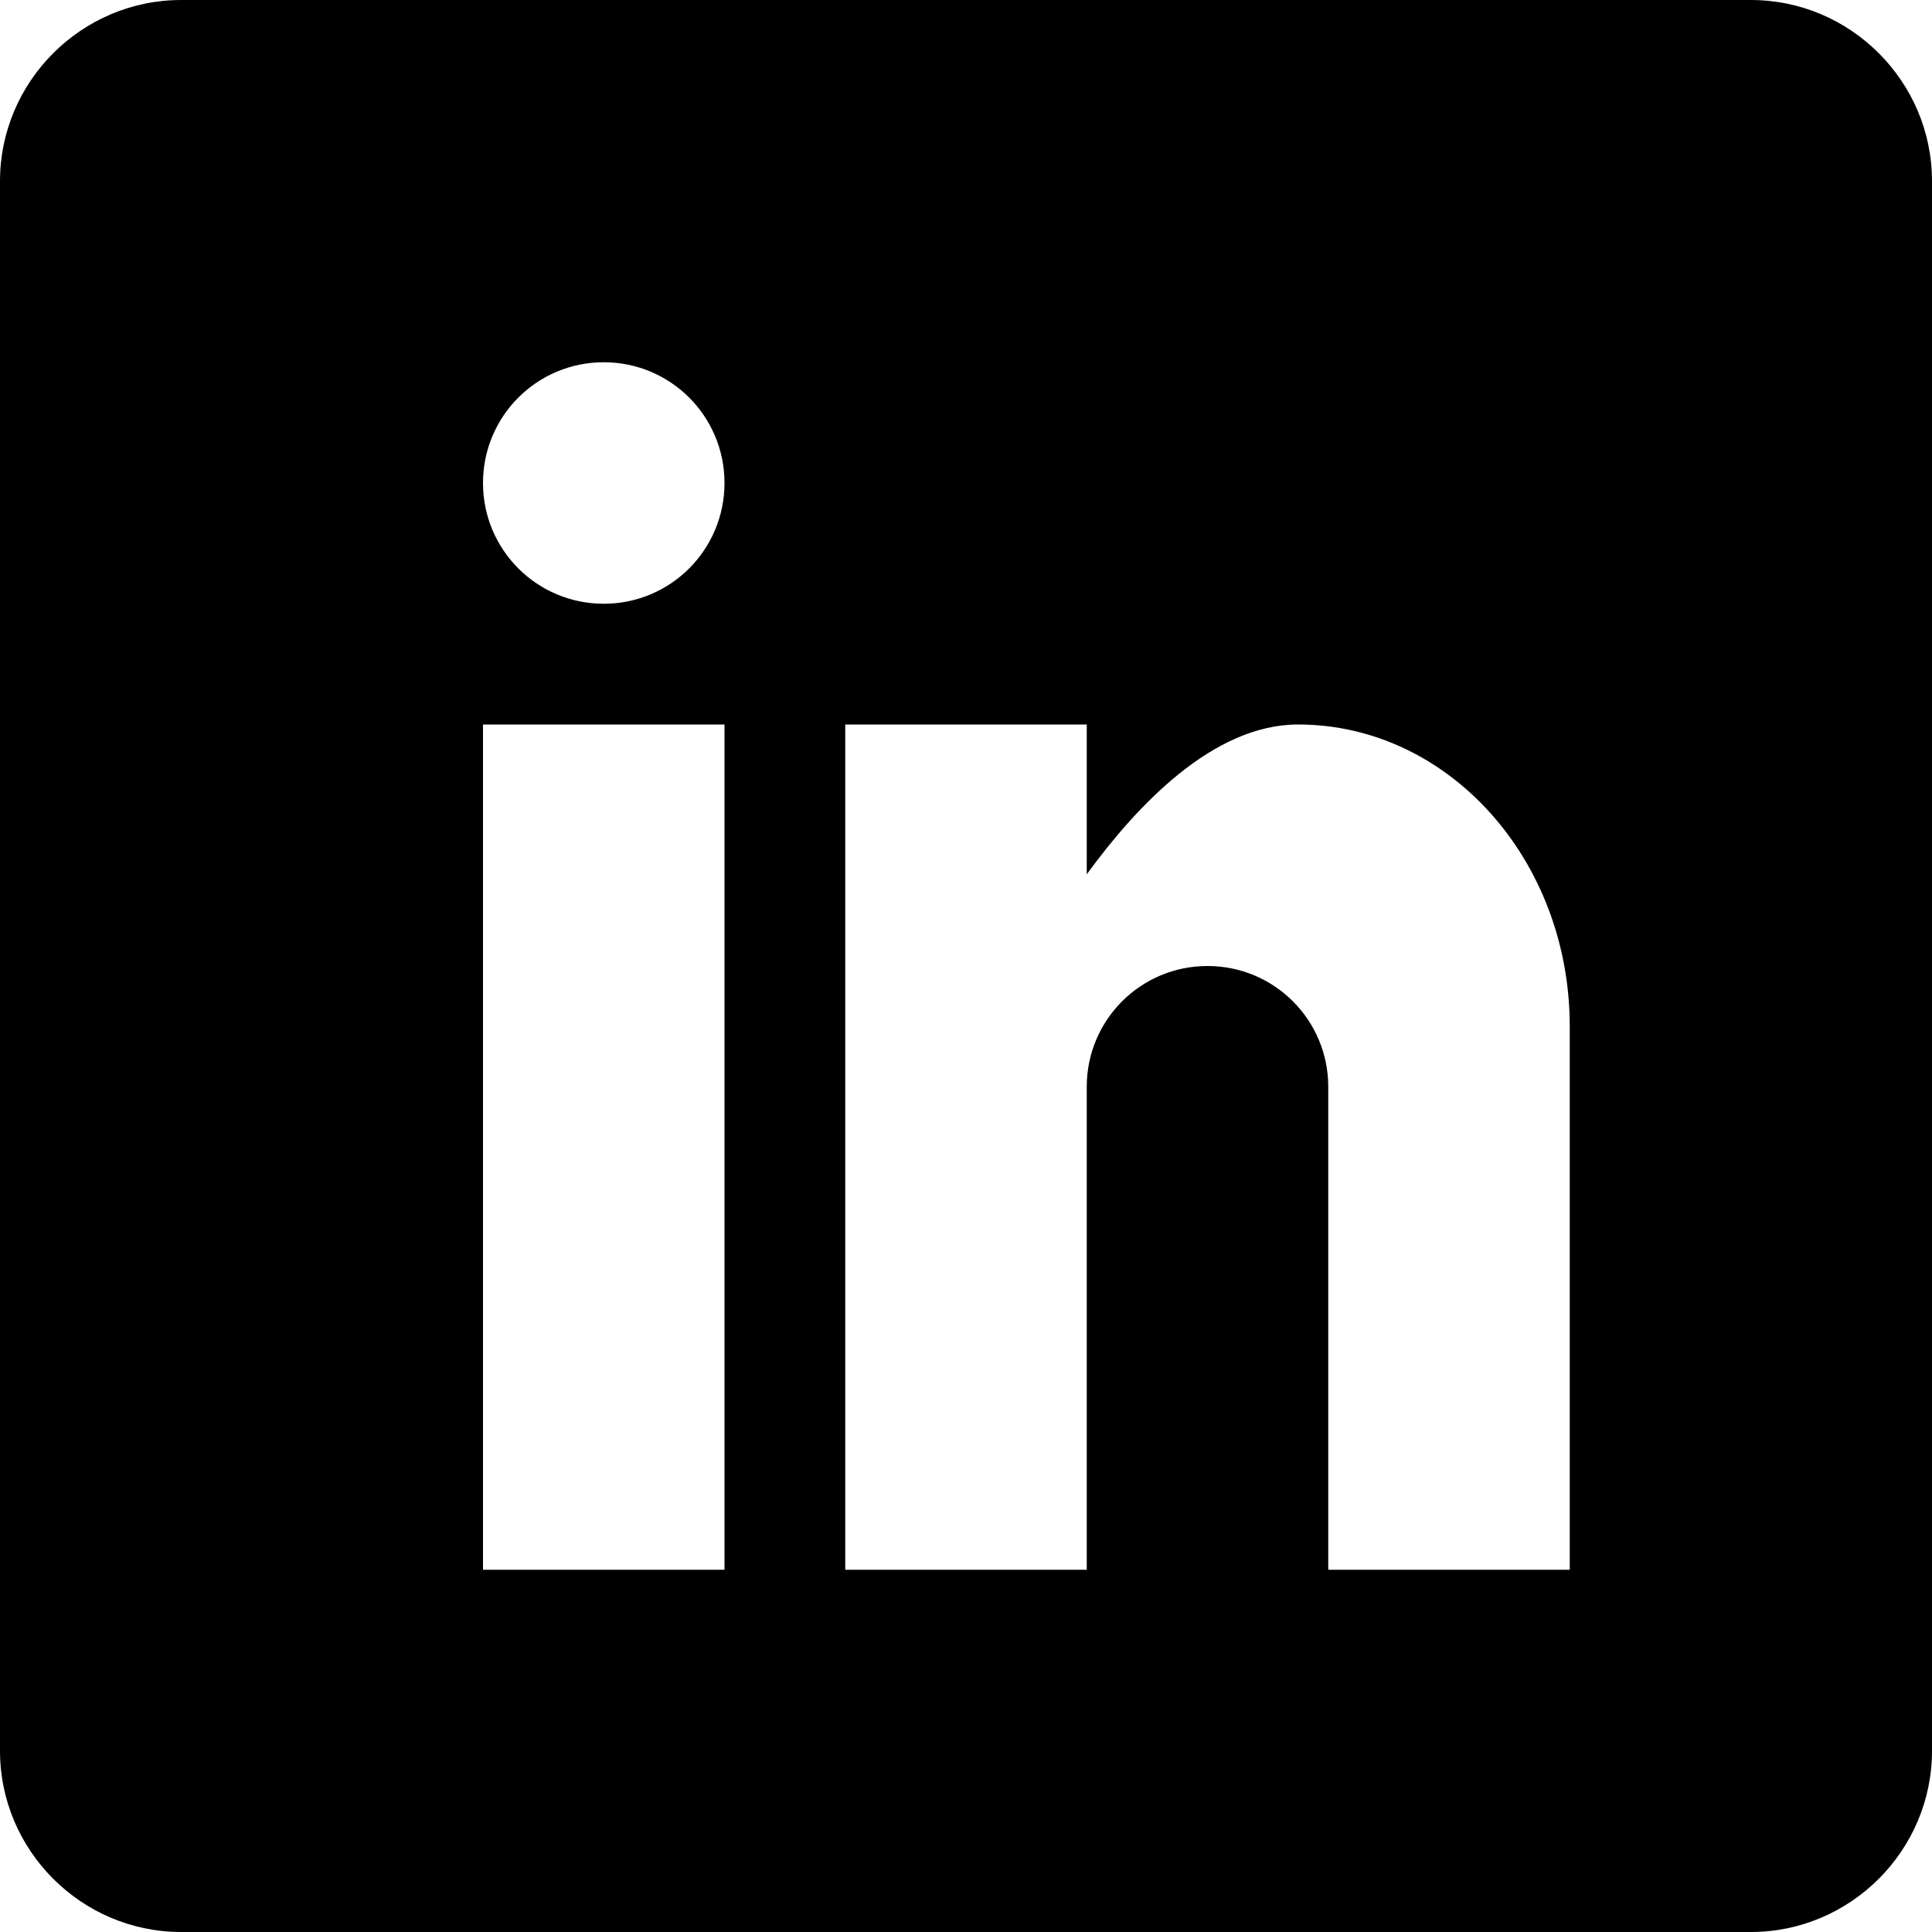
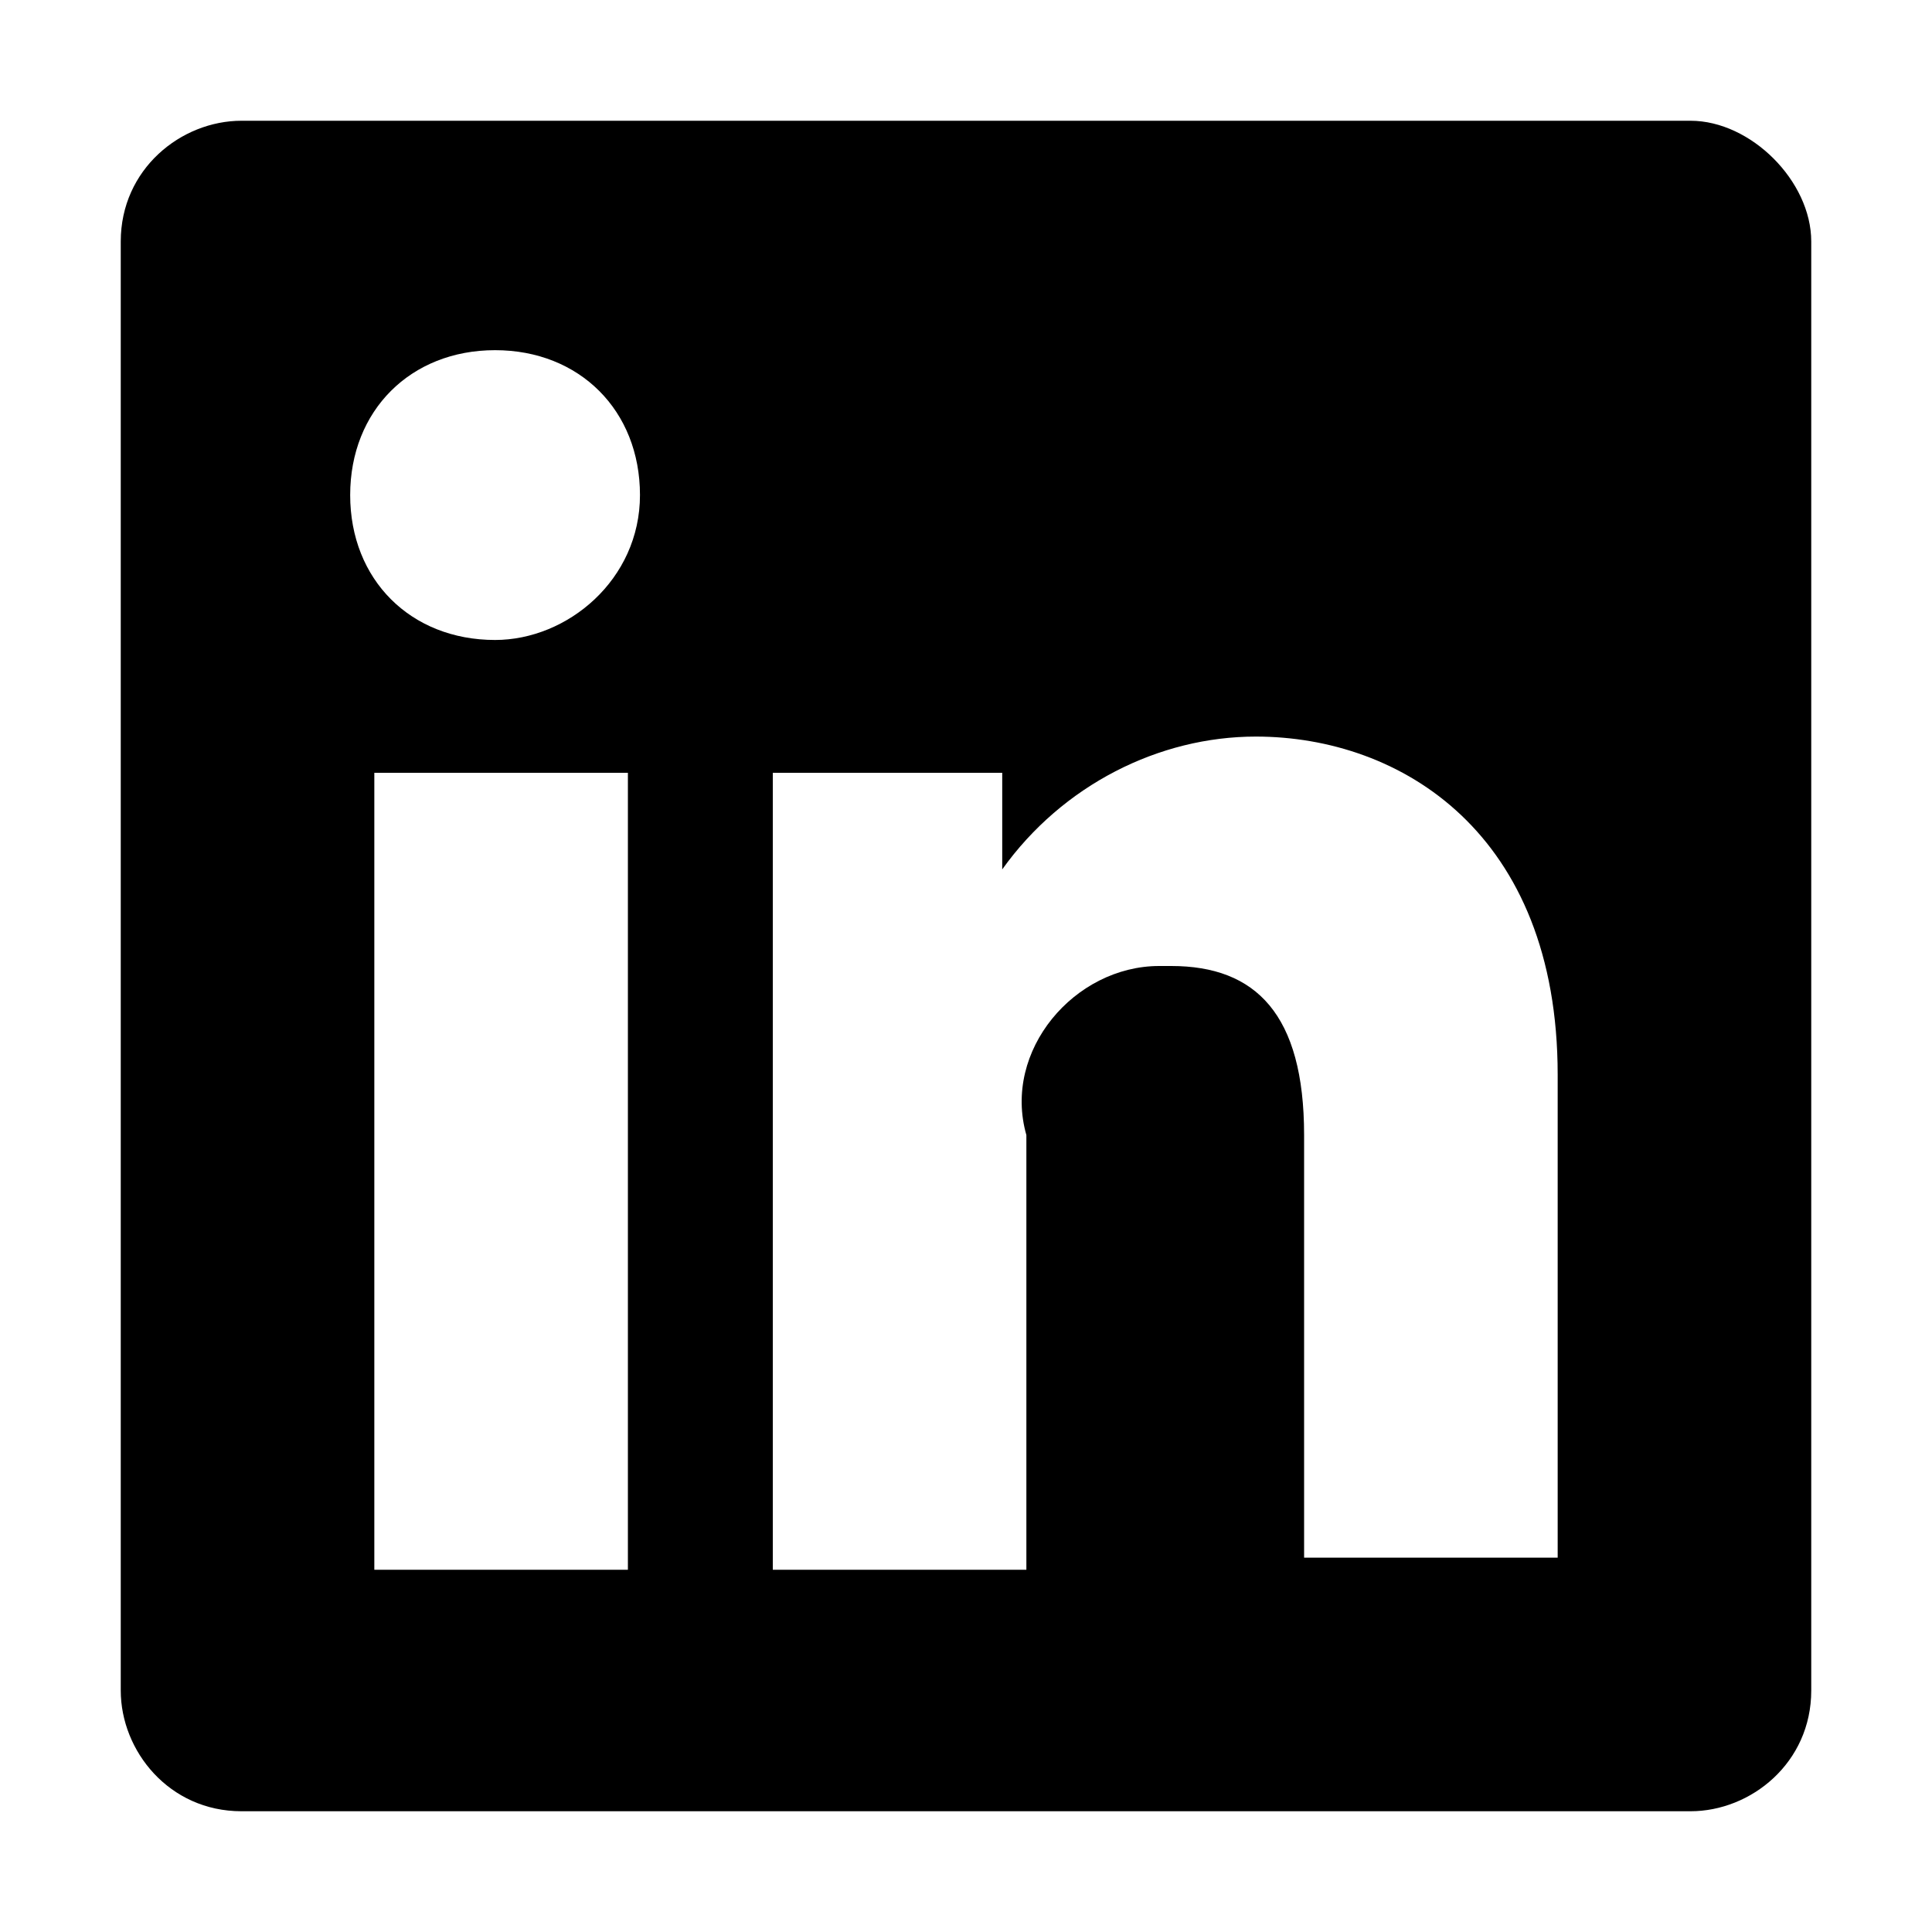
<svg xmlns="http://www.w3.org/2000/svg" viewBox="0 0 512 512">
-   <path d="M464 0H48C21.6 0 0 21.6 0 48v416c0 26.4 21.6 48 48 48h416c26.4 0 48-21.6 48-48V48c0-26.4-21.6-48-48-48zM192 416h-64V192h64v224zm-32-256c-17.7 0-32-14.3-32-32s14.3-32 32-32 32 14.3 32 32-14.3 32-32 32zm256 256h-64V288c0-17.7-14.3-32-32-32s-32 14.3-32 32v128h-64V192h64v39.7c13.2-18.1 33.4-39.7 56-39.7 39.8 0 72 35.8 72 80v144z" />
+   <path d="M480 64v384c0 19.2-16 32-32 32H64c-19.2 0-32-16-32-32V64c0-19.2 16-32 32-32h384c16 0 32 16 32 32zM163.2 204.8h-64V416h67.2V204.8h-3.2zm6.4-73.6c0-22.4-16-38.4-38.4-38.4s-38.4 16-38.4 38.4 16 38.4 38.4 38.4c19.2 0 38.4-16 38.4-38.4zm243.2 153.6c0-64-41.6-89.6-80-89.6-25.6 0-51.2 12.8-67.2 35.2v-25.6h-60.8V416H272V300.8c-6.4-22.4 12.8-44.8 35.2-44.8h3.2c22.4 0 35.2 12.8 35.2 44.8v112h67.2v-128z" />
</svg>
